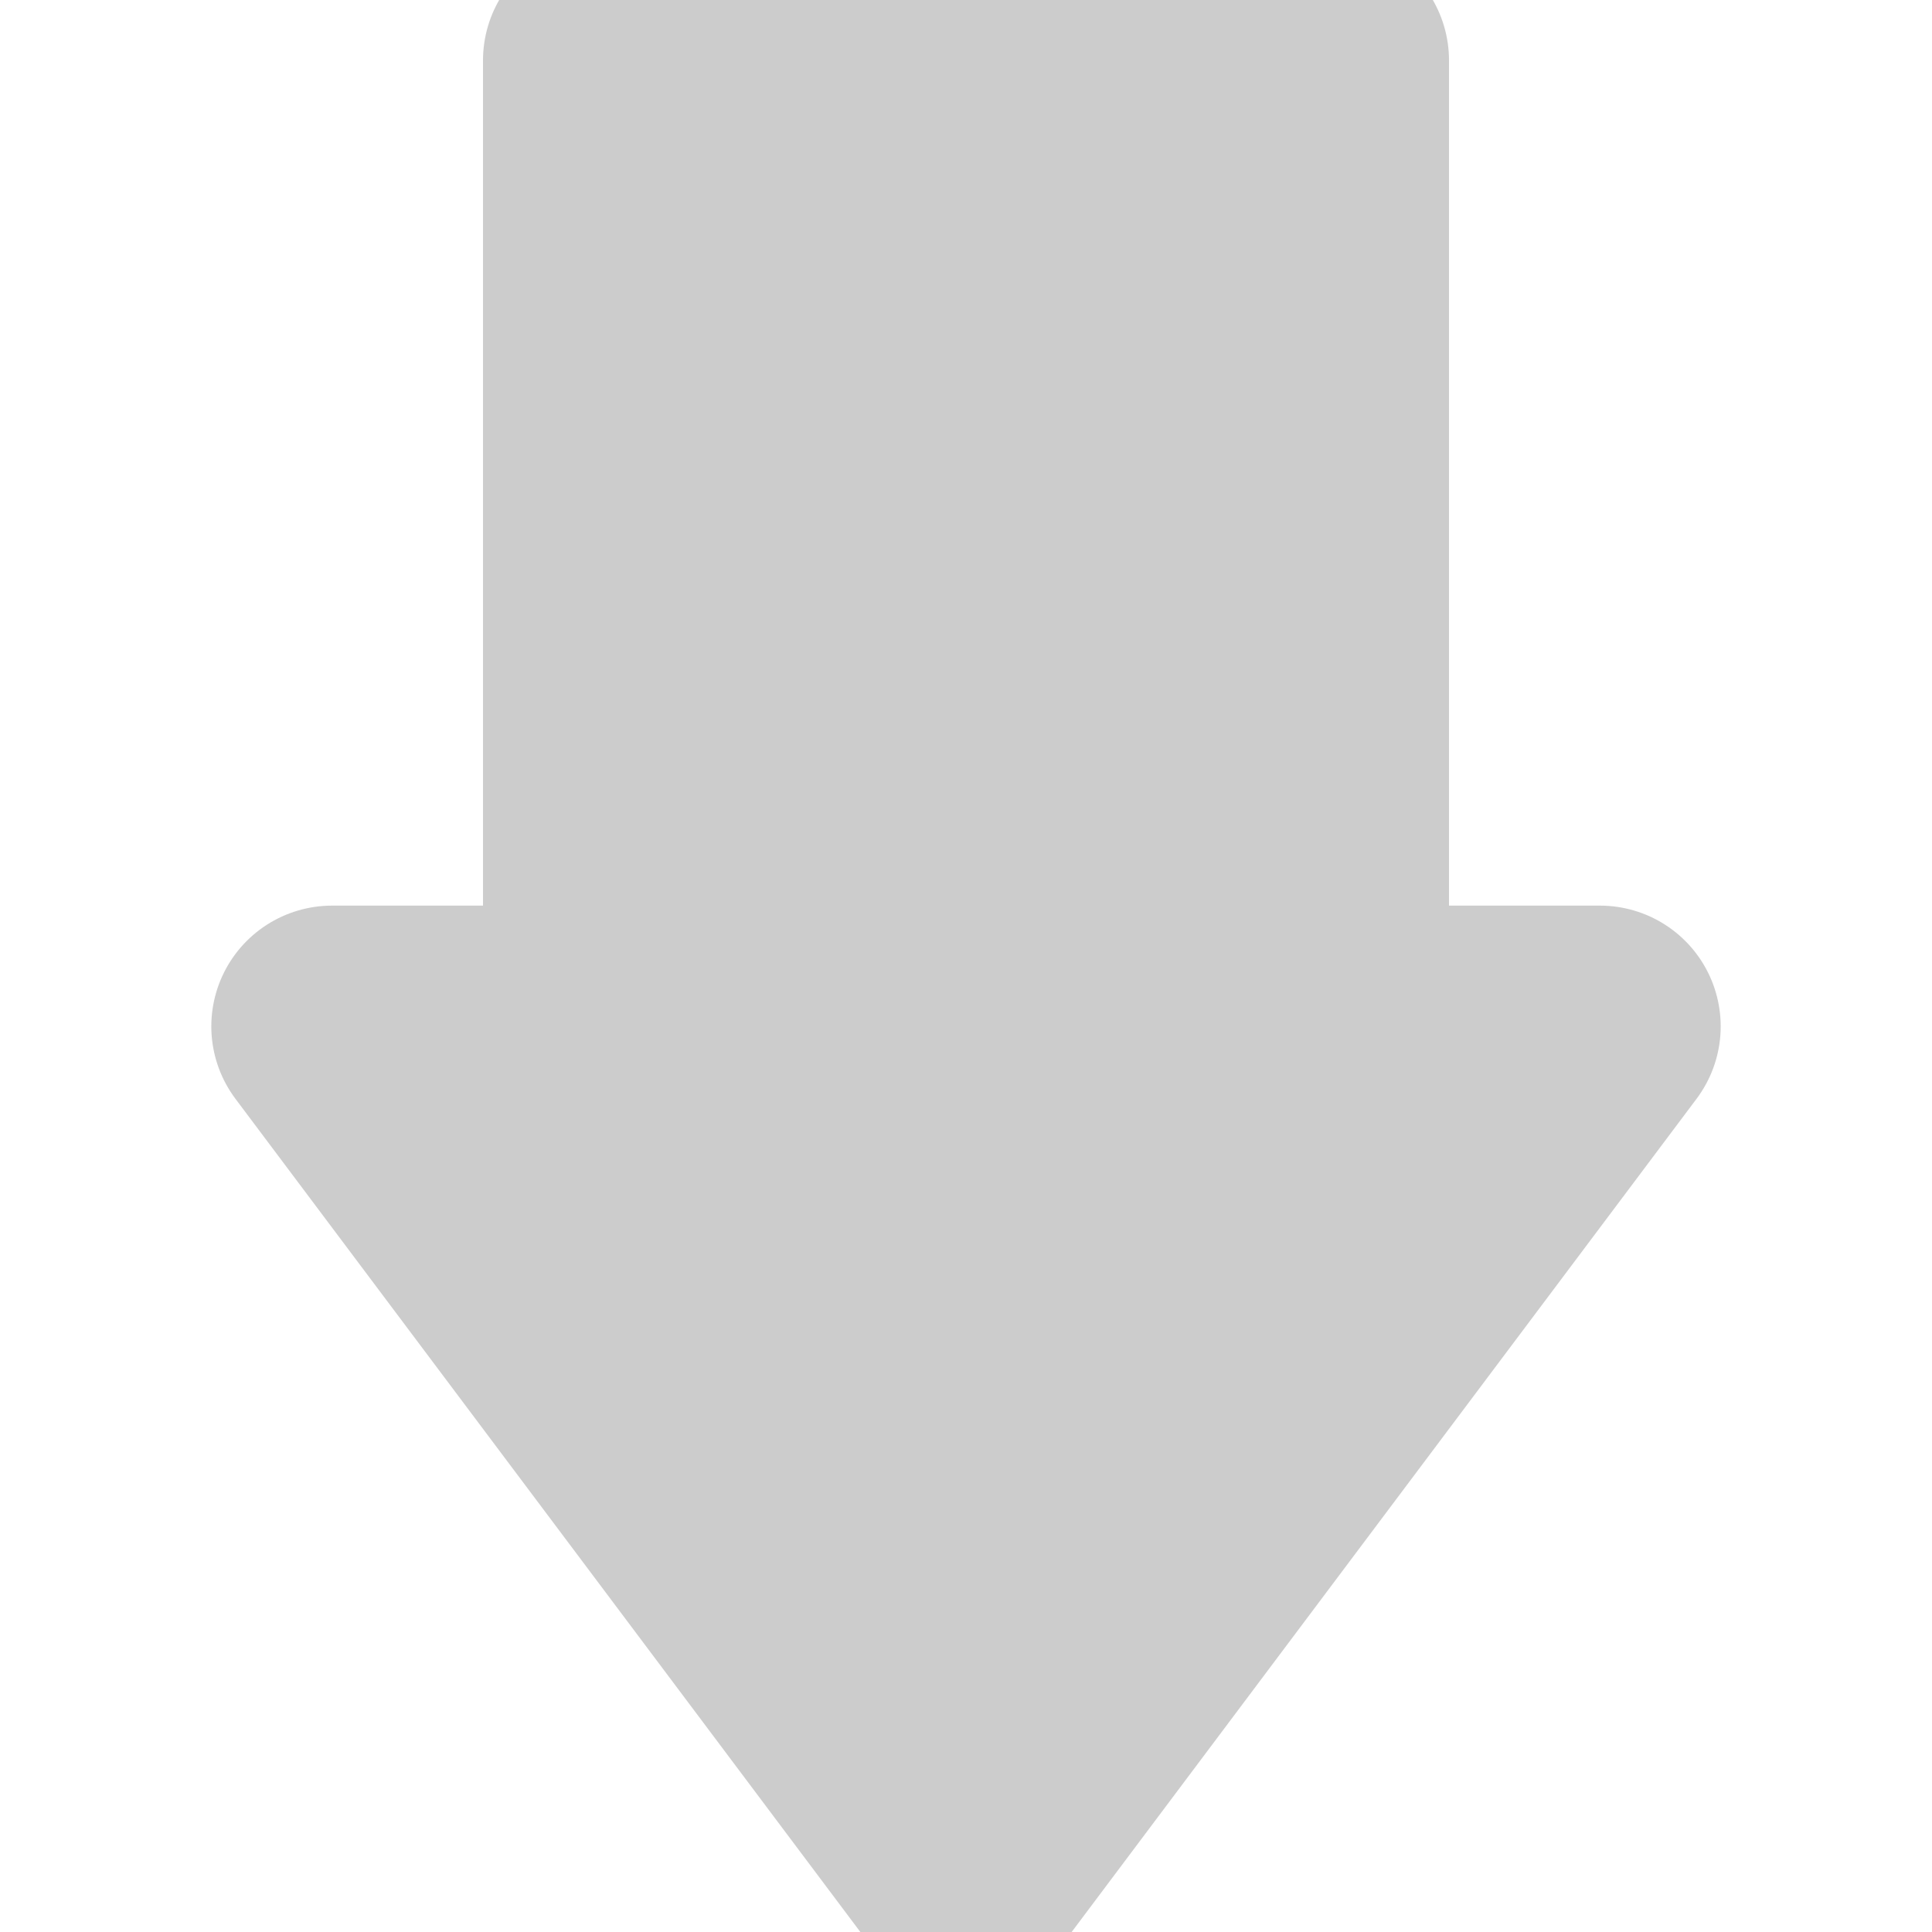
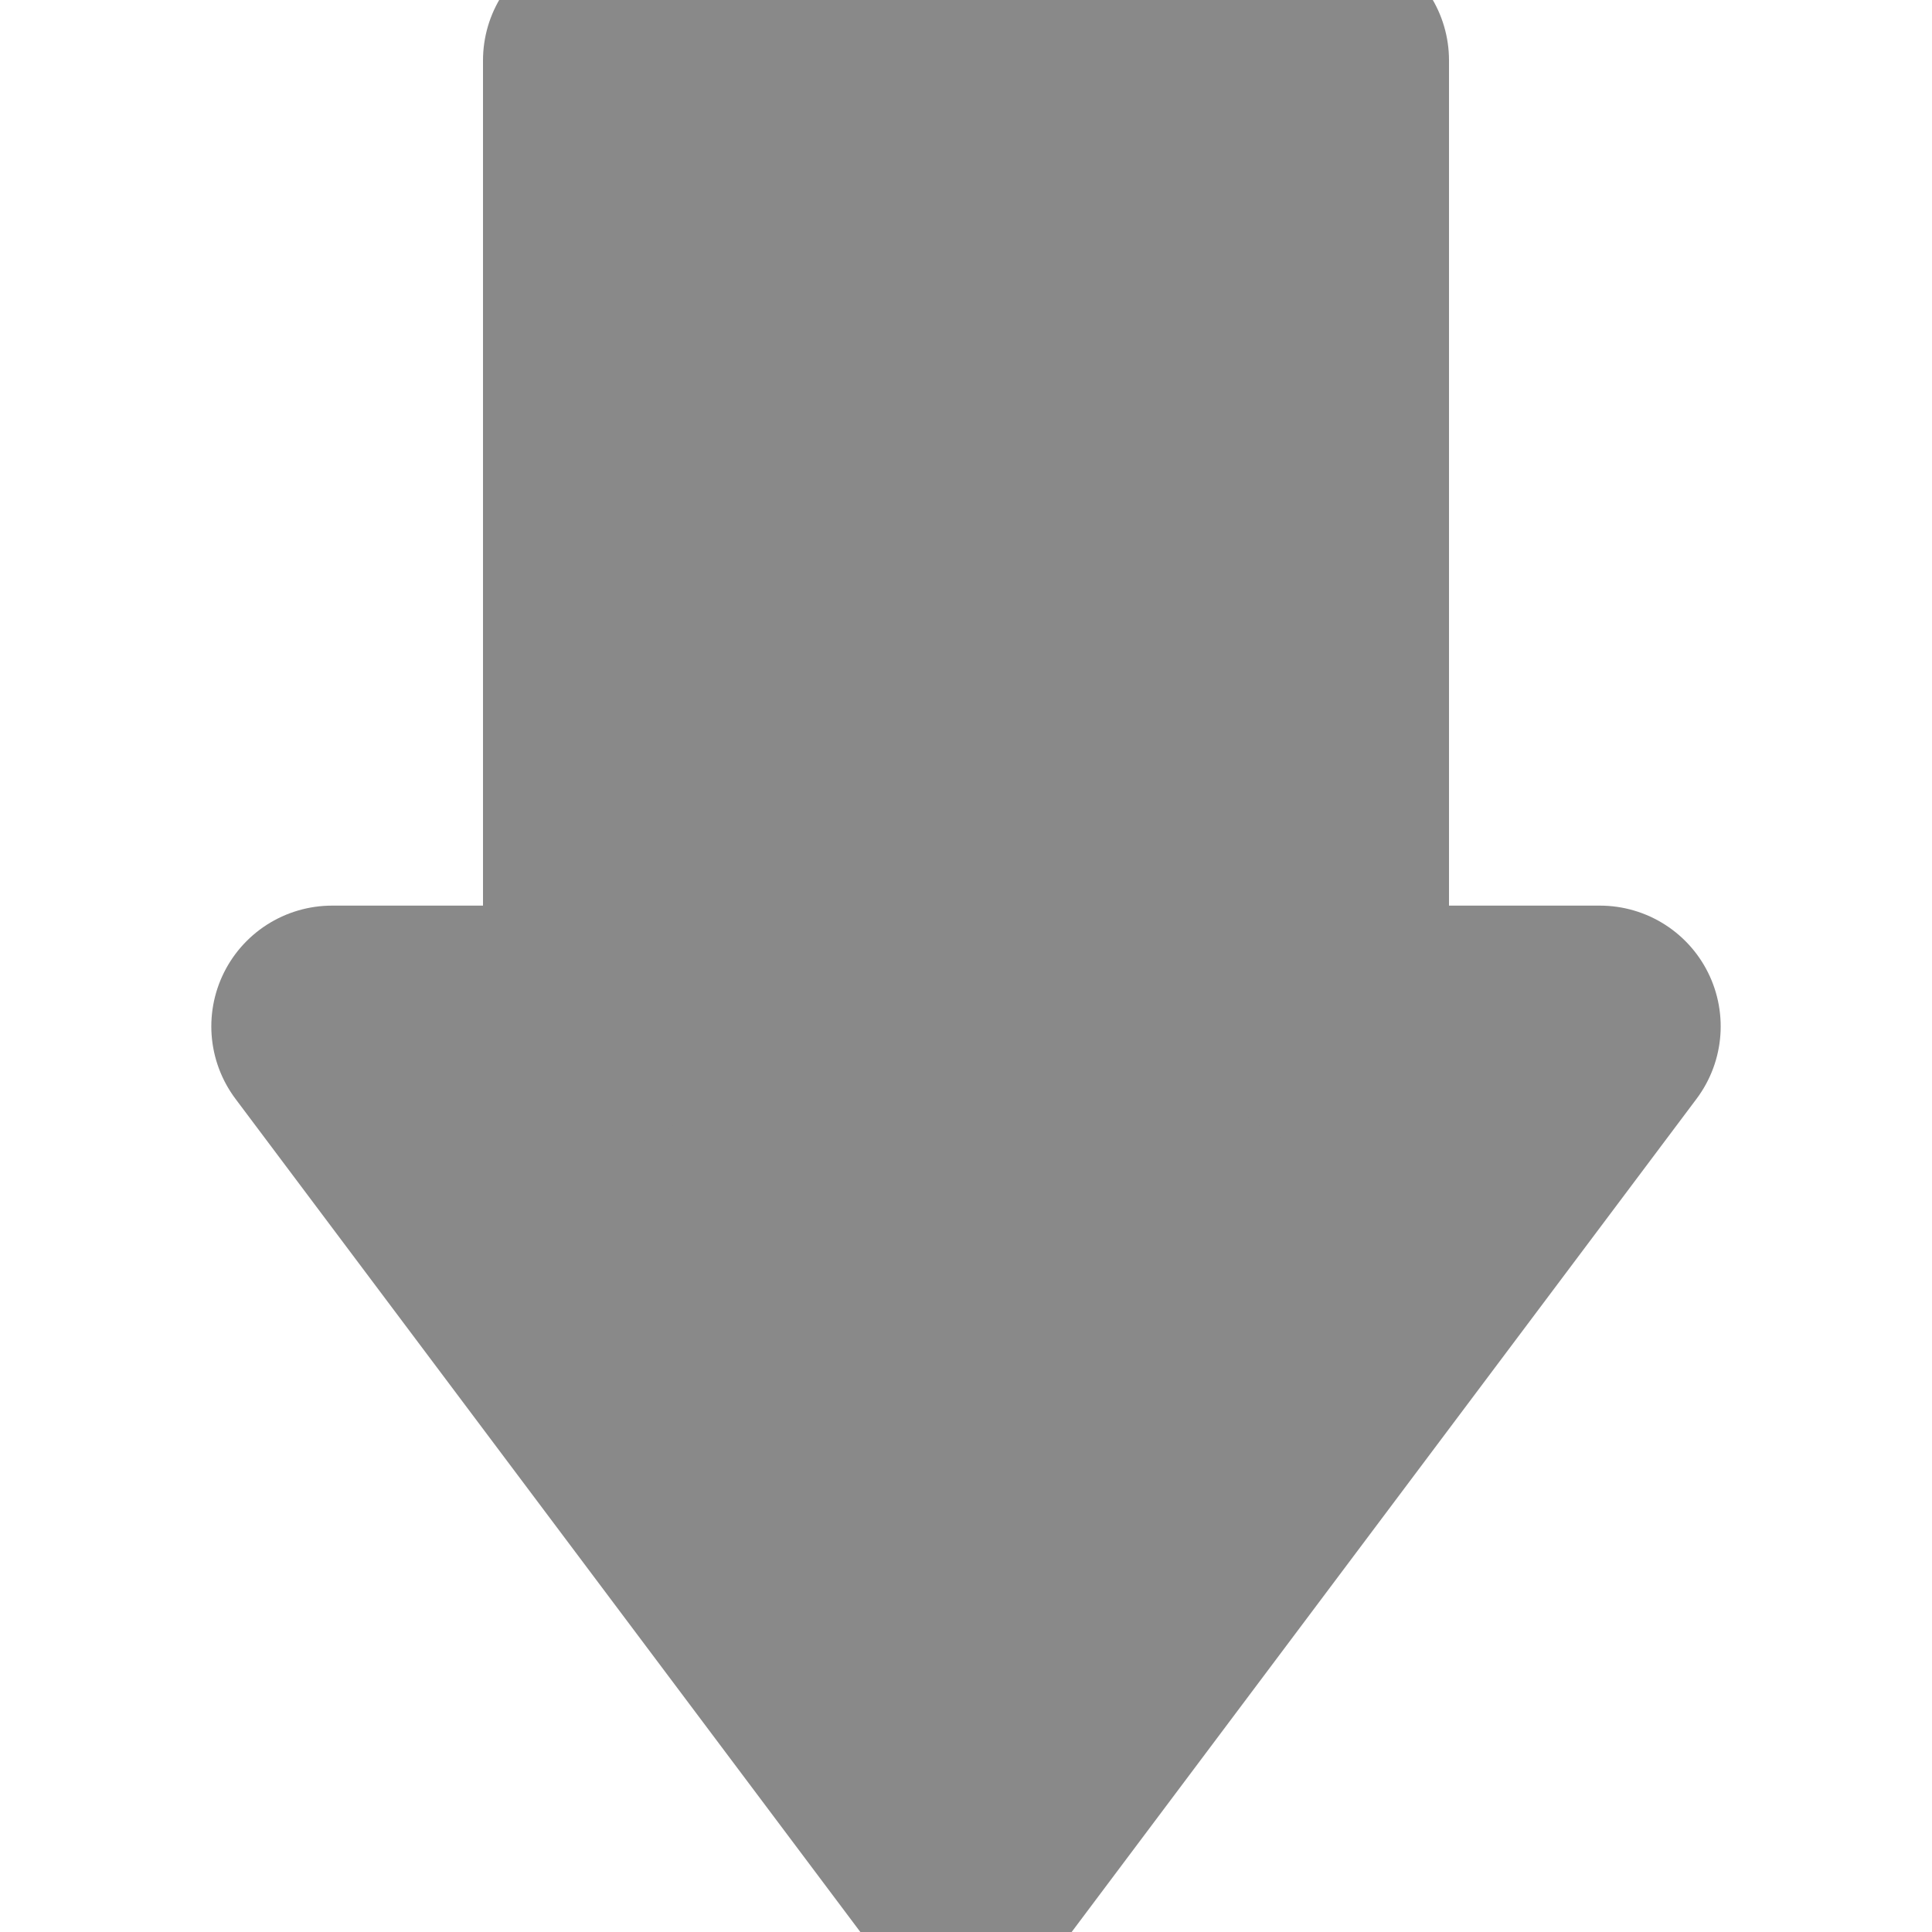
<svg xmlns="http://www.w3.org/2000/svg" viewBox="0 0 32 32">
  <g id="_09-Arrow-direction-pointer">
-     <polygon points="16 31 26.5 17 22 17 22 1 10 1 10 17 5.5 17 16 31" style="fill:#cccccc;stroke:#cccccc;stroke-linecap:round;stroke-linejoin:round;stroke-width:4px" />
+     <polygon points="16 31 26.5 17 22 17 22 1 10 1 10 17 5.5 17 16 31" style="fill:#898989;stroke:#898989;stroke-linecap:round;stroke-linejoin:round;stroke-width:4px" />
  </g>
</svg>
